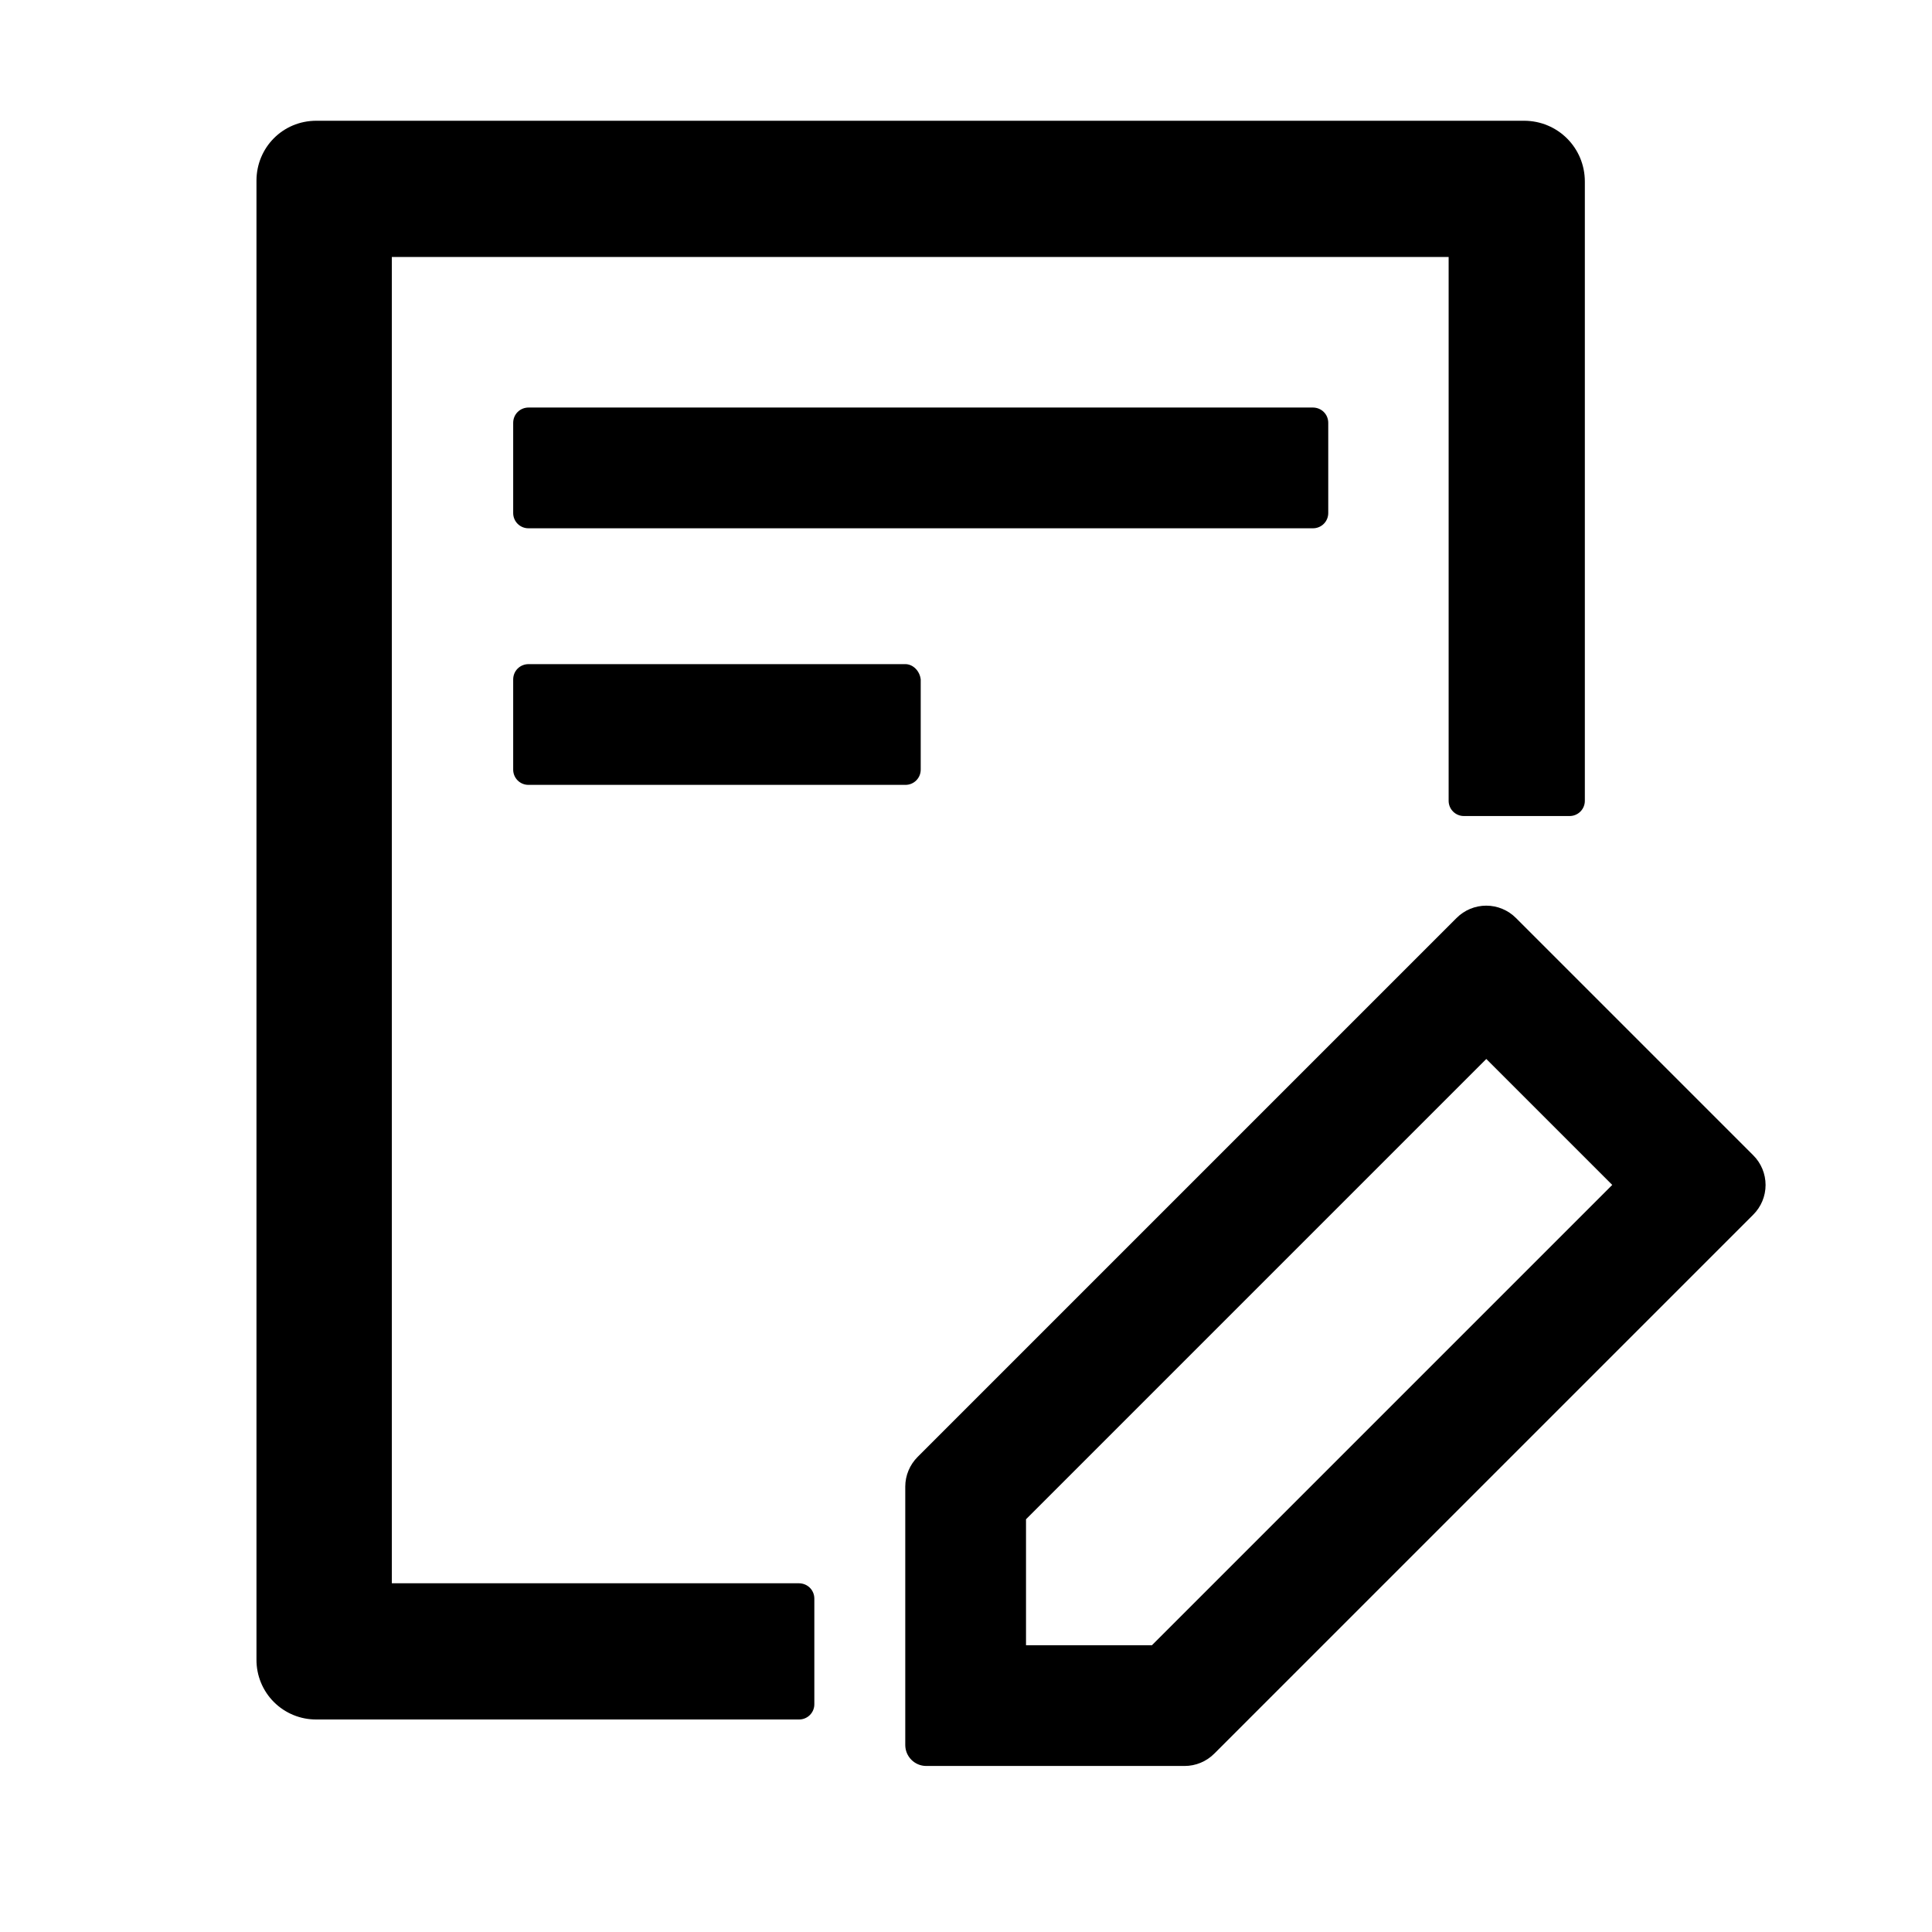
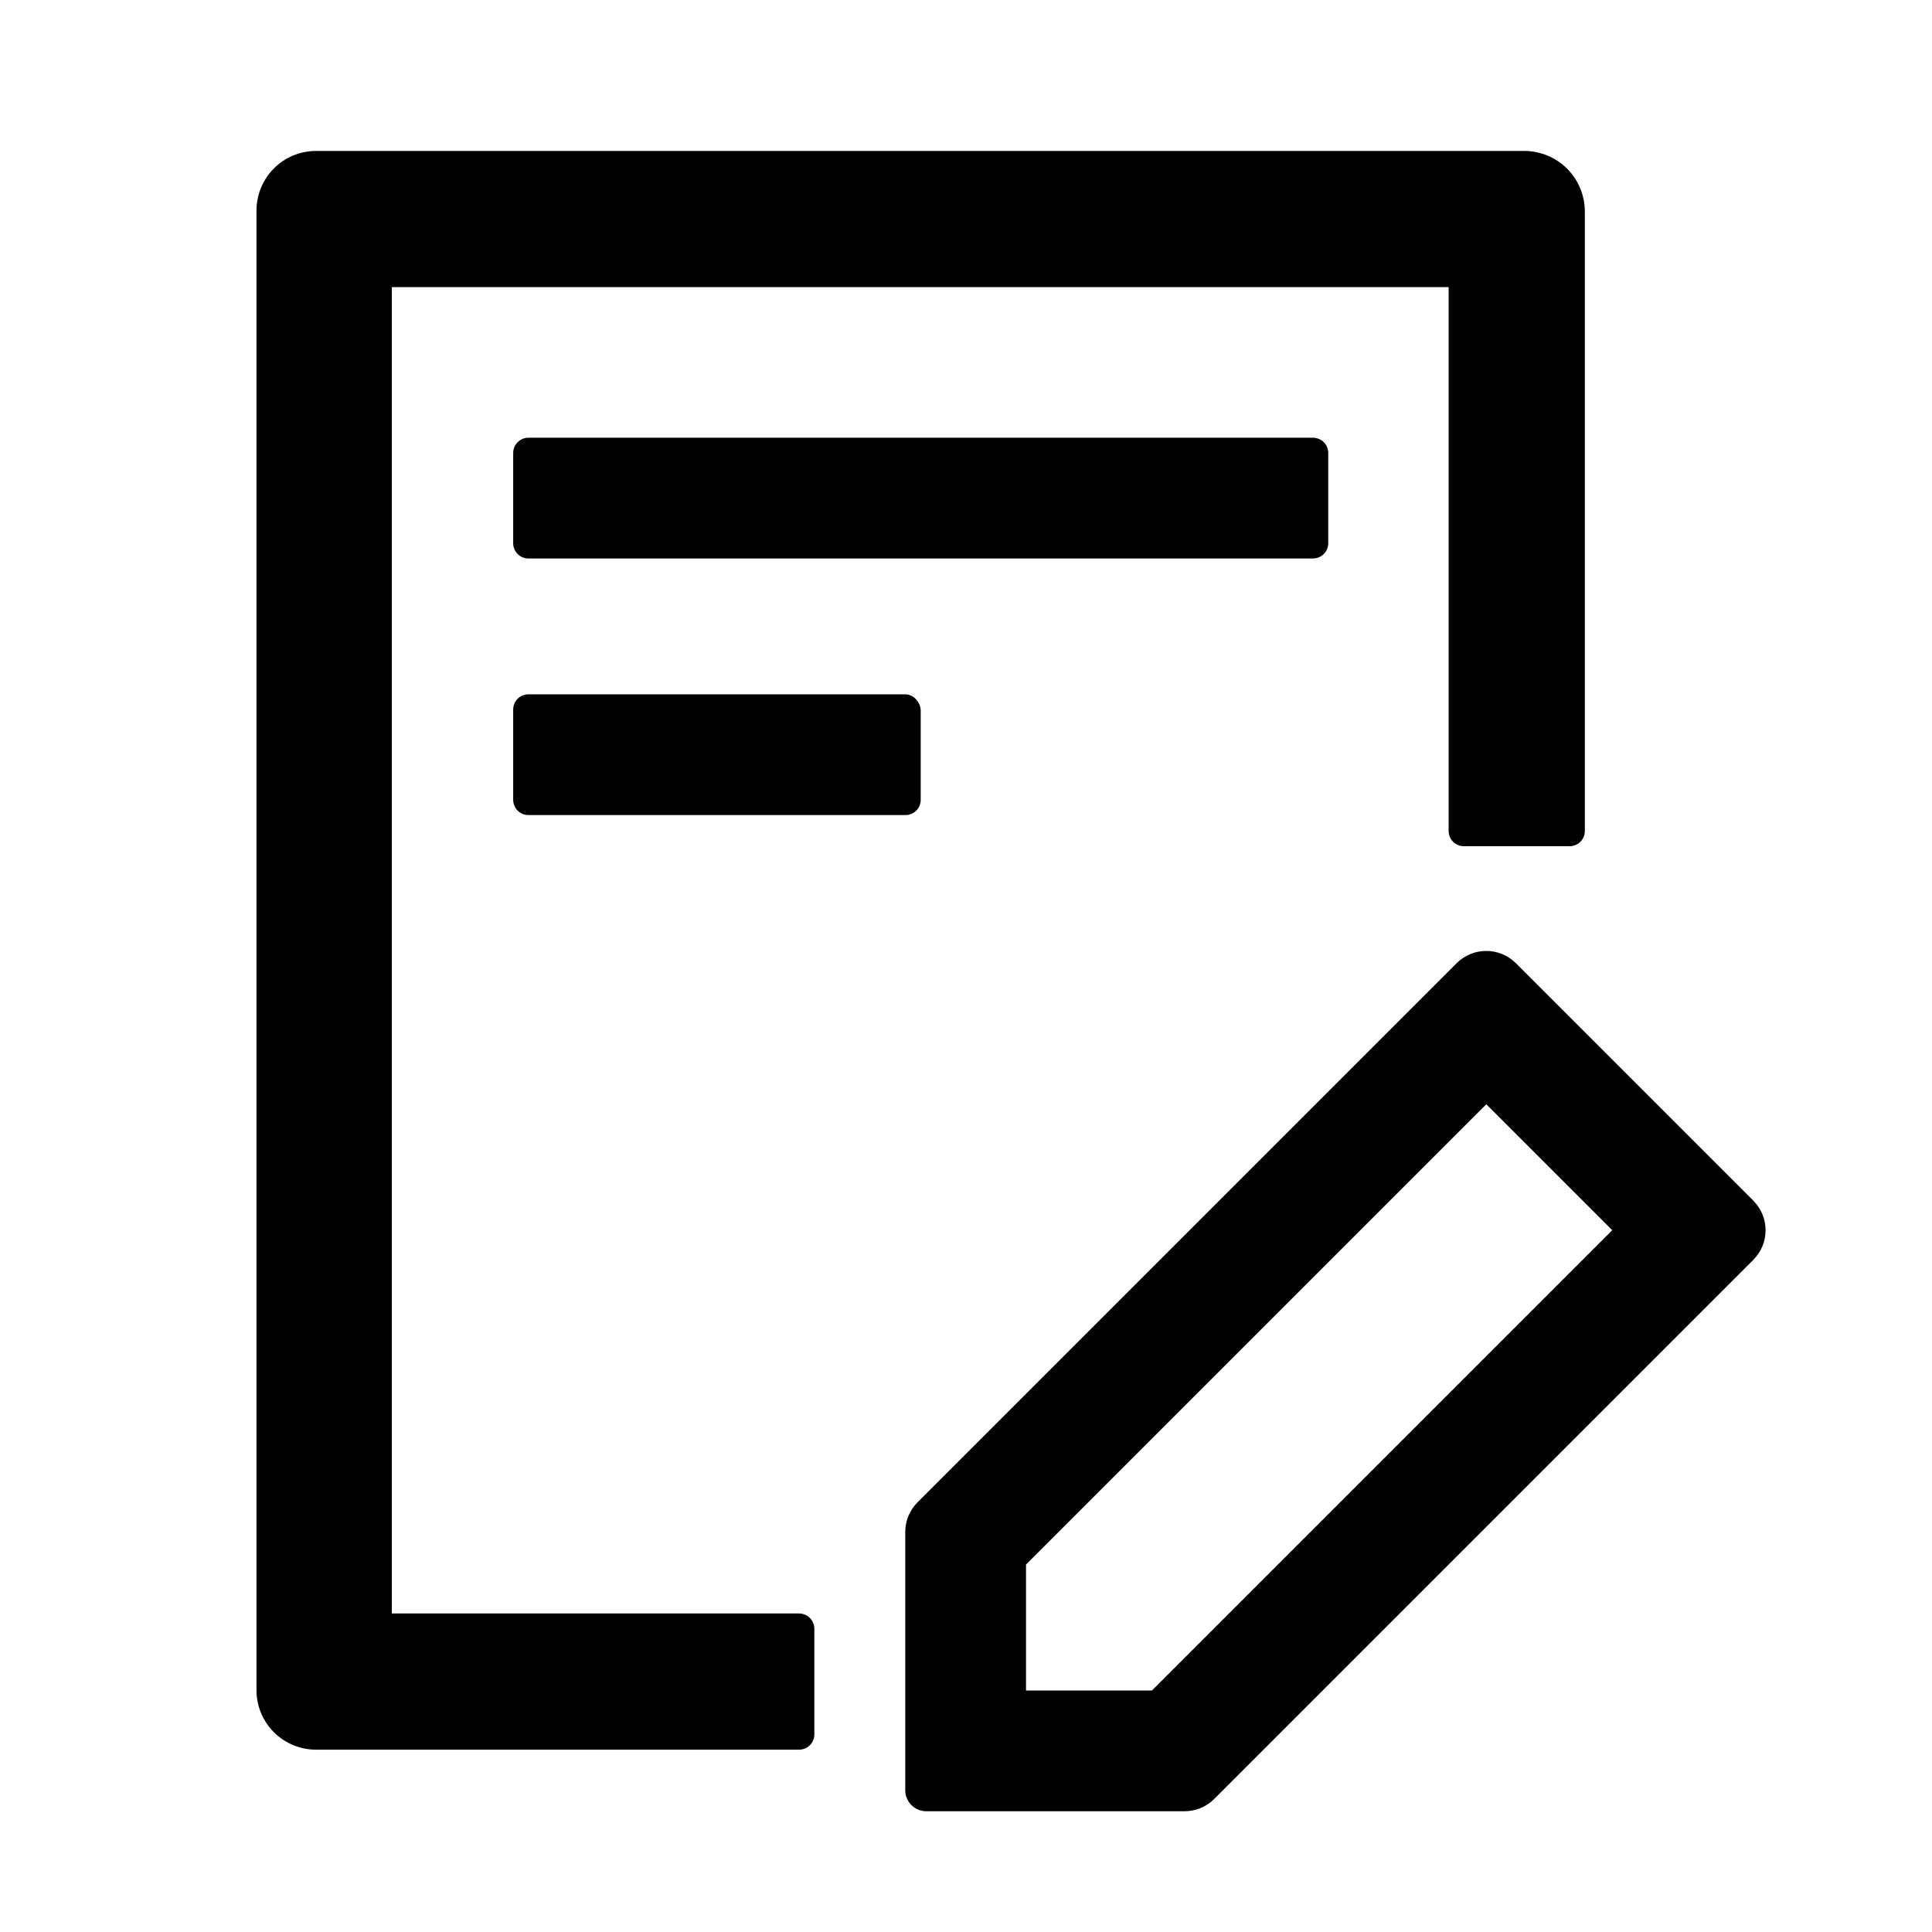
- <svg xmlns="http://www.w3.org/2000/svg" t="1672994630826" class="icon" viewBox="0 0 1024 1024" version="1.1" p-id="1735" width="200" height="200">
-   <path d="M803.456 486.528l125.824 125.824a22.208 22.208 0 0 1 0 31.424l-285.696 285.696a22.208 22.208 0 0 1-15.744 6.528H490.88a11.136 11.136 0 0 1-11.072-11.136v-136.96c0-5.824 2.368-11.52 6.528-15.68l285.696-285.696a22.208 22.208 0 0 1 31.424 0zM807.744 64c17.92 0 32.256 14.336 32.256 32.256V424.32a8.064 8.064 0 0 1-8.192 8.192h-55.808a8.064 8.064 0 0 1-8.192-8.192V136.192H207.68v702.976h215.68c4.672 0 8.256 3.584 8.256 8.192v55.808a8.064 8.064 0 0 1-8.192 8.192H167.68a31.552 31.552 0 0 1-31.744-31.744V95.744c0-17.408 13.824-31.744 31.744-31.744z m-19.968 497.28l-243.968 243.968v66.752H610.56l243.968-243.968-66.752-66.752zM479.808 352c4.096 0 7.68 3.584 8.192 8.128v47.744a8.064 8.064 0 0 1-8.192 8.128h-199.68a8.064 8.064 0 0 1-8.128-8.128v-47.744c0-4.544 3.584-8.128 8.192-8.128z m216-136c4.608 0 8.192 3.584 8.192 8.128v47.744a8.064 8.064 0 0 1-8.192 8.128H280.192a8.064 8.064 0 0 1-8.192-8.128v-47.744c0-4.544 3.584-8.128 8.192-8.128z" p-id="1736" />
+ <svg xmlns="http://www.w3.org/2000/svg" t="1679040792531" class="icon" viewBox="0 0 1024 1024" version="1.1" p-id="1174" width="200" height="200">
+   <path d="M803.456 510.528L929.28 636.352a22.208 22.208 0 0 1 0 31.424L643.584 953.472A22.208 22.208 0 0 1 627.84 960H490.88a11.136 11.136 0 0 1-11.072-11.136v-136.96c0-5.824 2.368-11.52 6.528-15.68l285.696-285.696a22.208 22.208 0 0 1 31.424 0zM807.744 80C825.664 80 840 94.336 840 112.256V440.32a8.064 8.064 0 0 1-8.192 8.192H776a8.064 8.064 0 0 1-8.192-8.192V152.192H207.68v702.976h215.68c4.672 0 8.256 3.584 8.256 8.192v55.808a8.064 8.064 0 0 1-8.192 8.192H167.68a31.552 31.552 0 0 1-31.744-31.744V111.744C135.936 94.336 149.76 80 167.68 80z m-19.968 505.28L543.808 829.248V896h66.752l243.968-243.968-66.752-66.752zM479.808 368c4.096 0 7.68 3.584 8.192 8.128v47.744a8.064 8.064 0 0 1-8.192 8.128h-199.68a8.064 8.064 0 0 1-8.128-8.128v-47.744c0-4.544 3.584-8.128 8.192-8.128z m216-136c4.608 0 8.192 3.584 8.192 8.128v47.744a8.064 8.064 0 0 1-8.192 8.128H280.192a8.064 8.064 0 0 1-8.192-8.128v-47.744c0-4.544 3.584-8.128 8.192-8.128z" p-id="1175" />
</svg>
